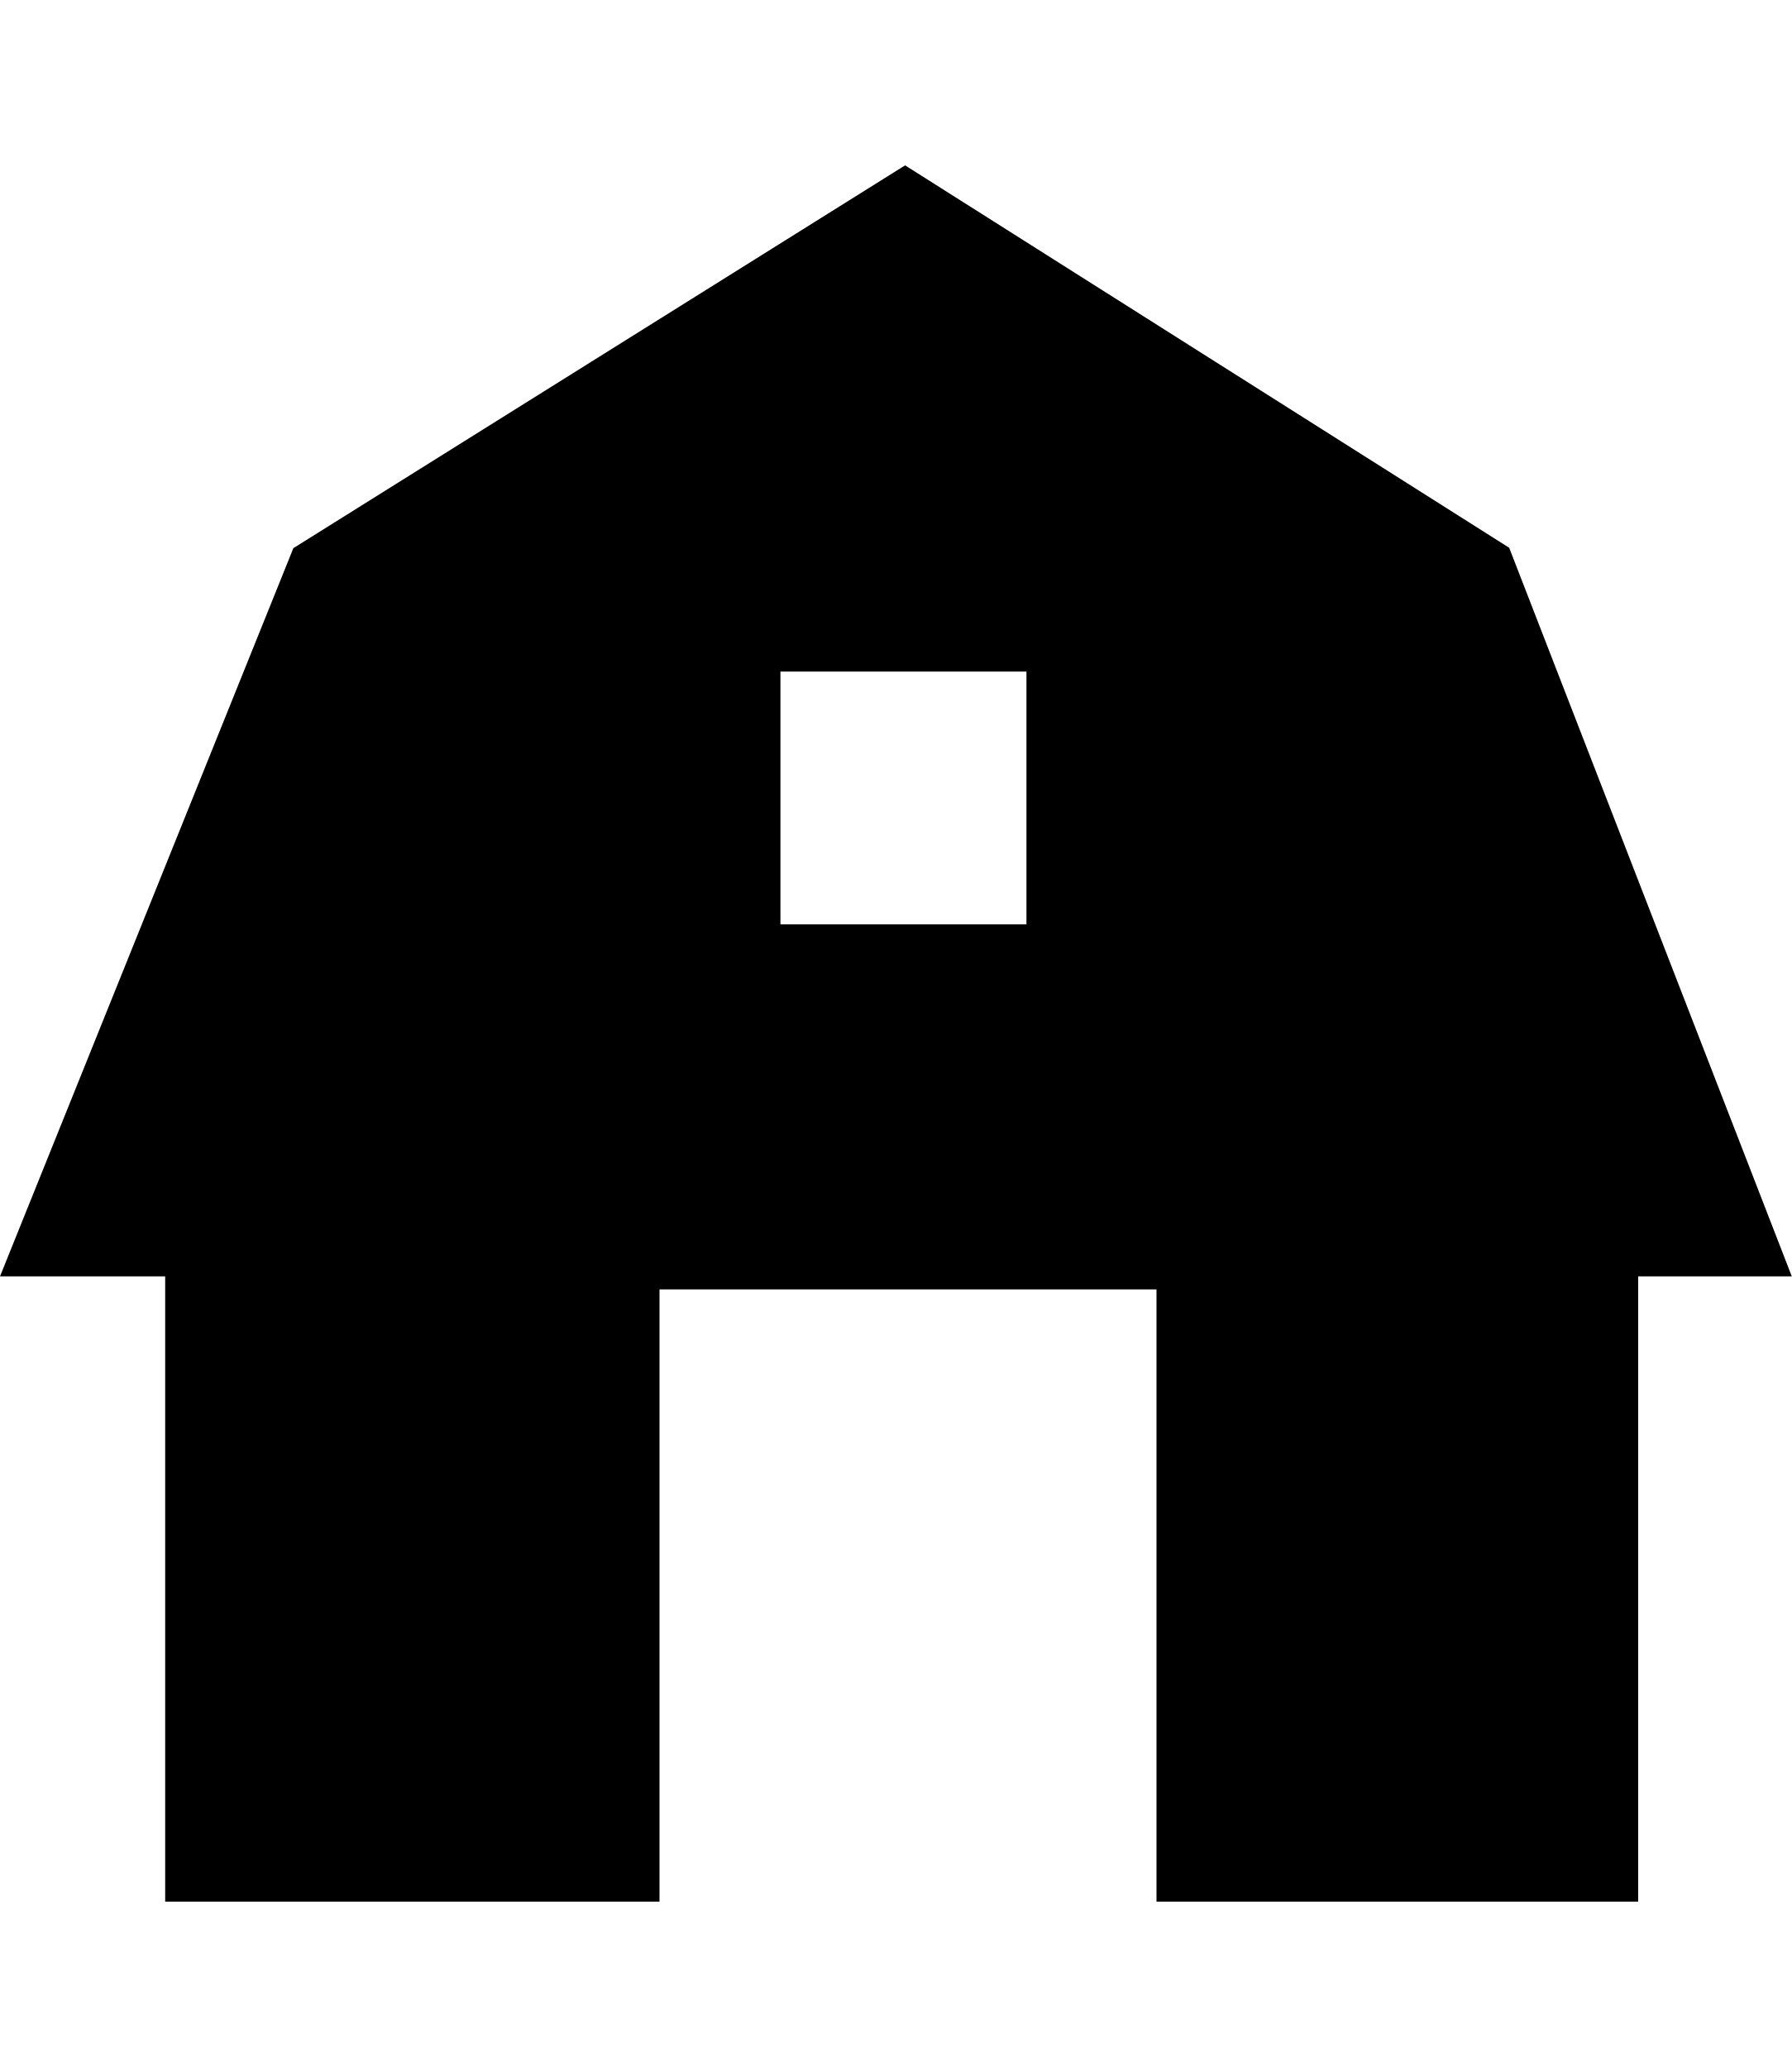
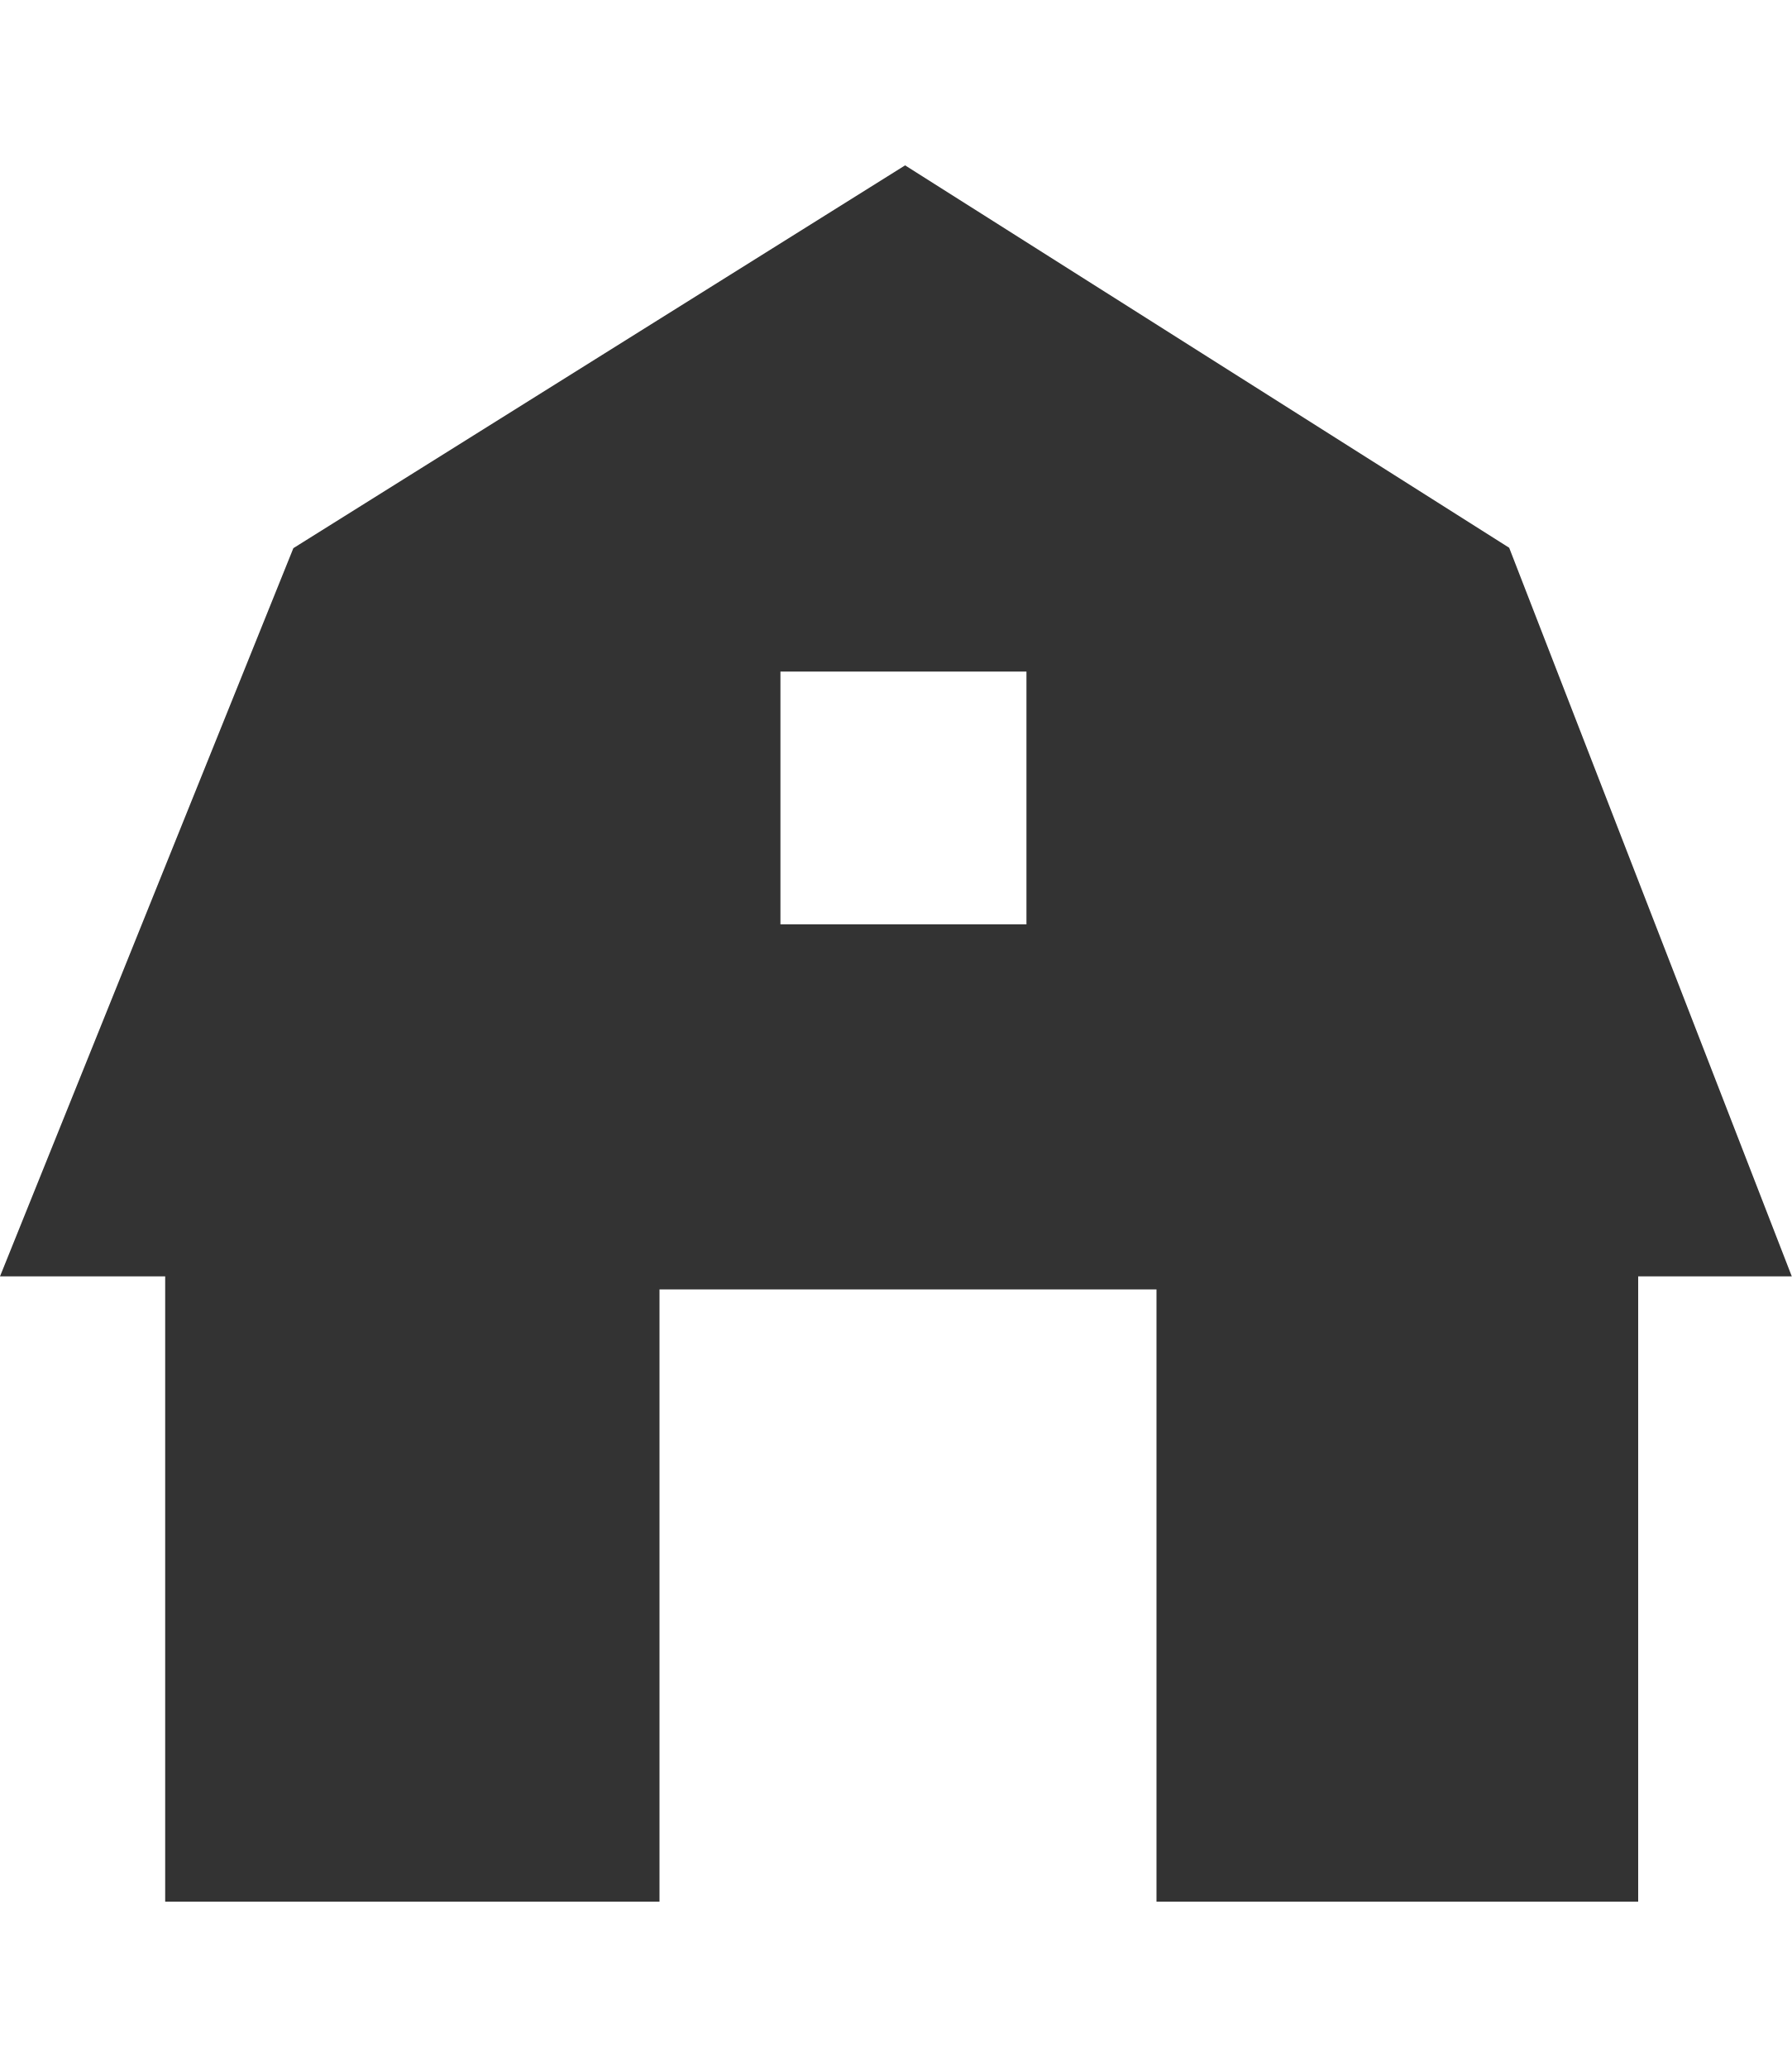
<svg xmlns="http://www.w3.org/2000/svg" version="1.1" id="Calque_1" x="0px" y="0px" viewBox="0 0 866.7 1000" style="enable-background:new 0 0 866.7 1000;" xml:space="preserve">
-   <path d="M437.8,80L141.9,265.2L0,617.5h79.9V920H319V623.8h240.4V920h233V617.5h74.3L730,265L437.8,80L437.8,80z M377.5,324.9h119  v122.3h-119V324.9z" />
+   <style type="text/css">
+ 	.st0{fill:#333333;}
+ </style>
+   <path class="st0" d="M437.8,80L141.9,265.2L0,617.5h79.9V920H319V623.8h240.4V920h233V617.5h74.3L730,265L437.8,80L437.8,80z   M377.5,324.9h119v122.3h-119V324.9z" />
</svg>
